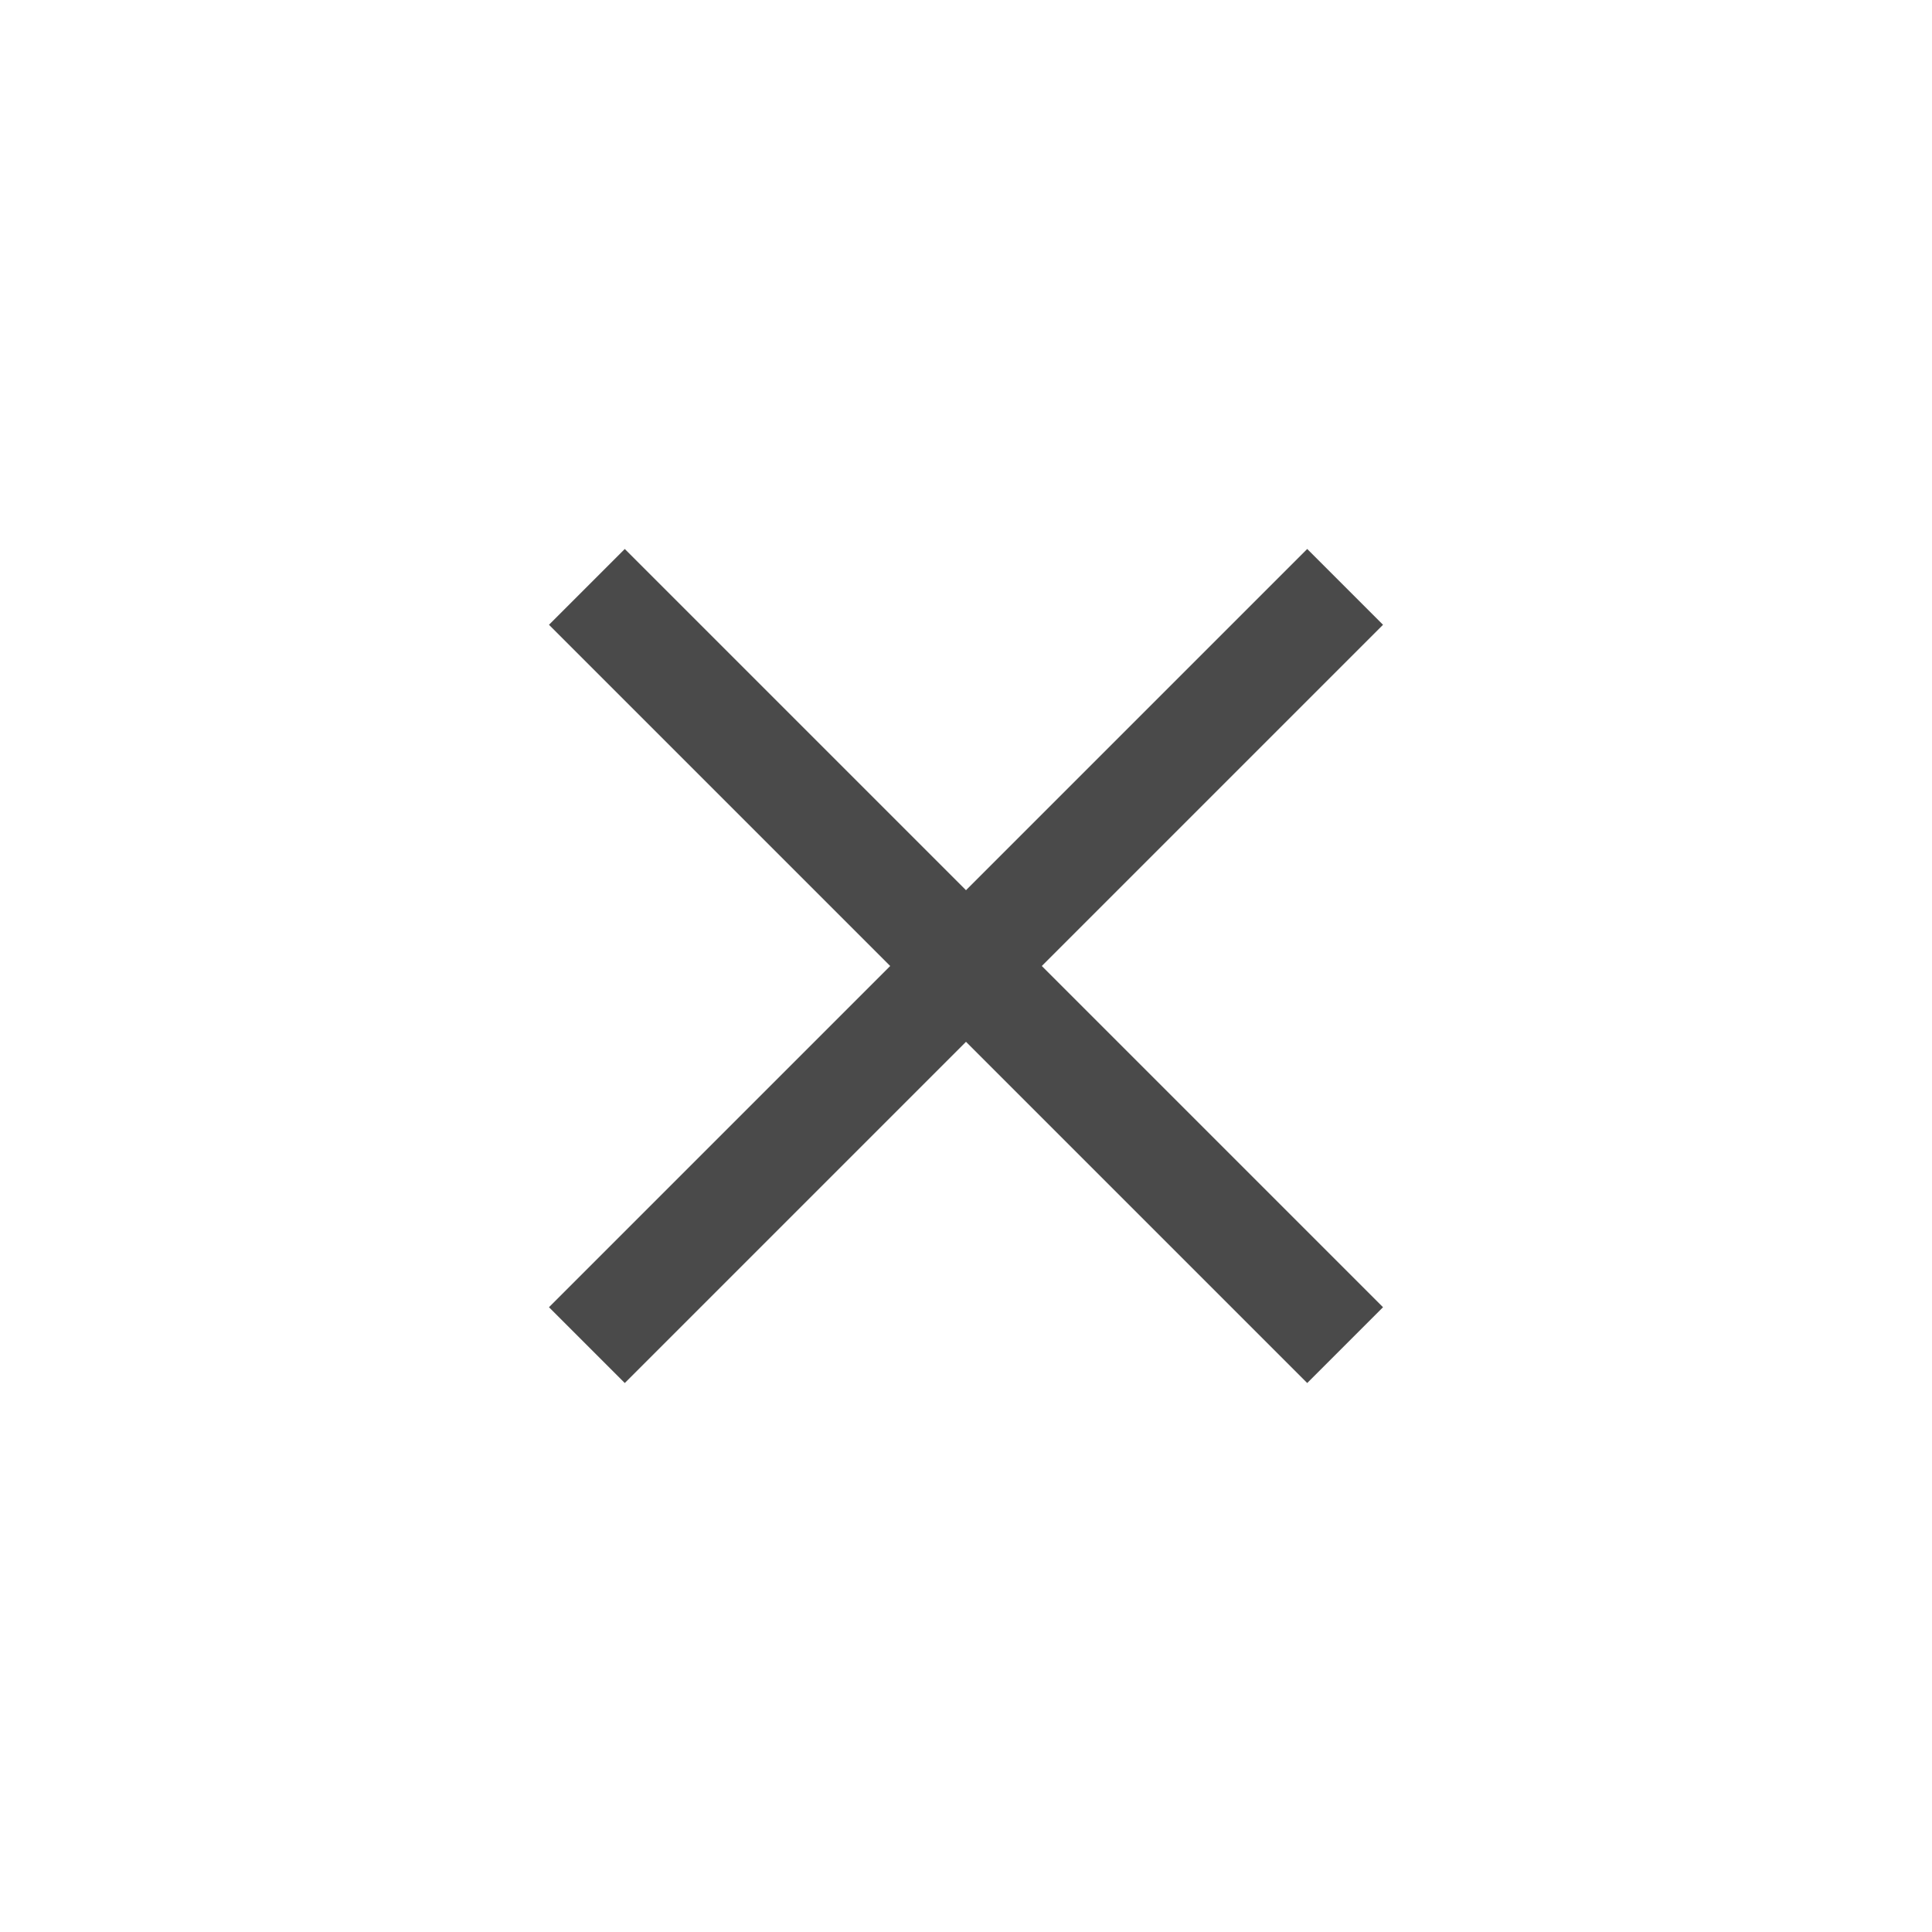
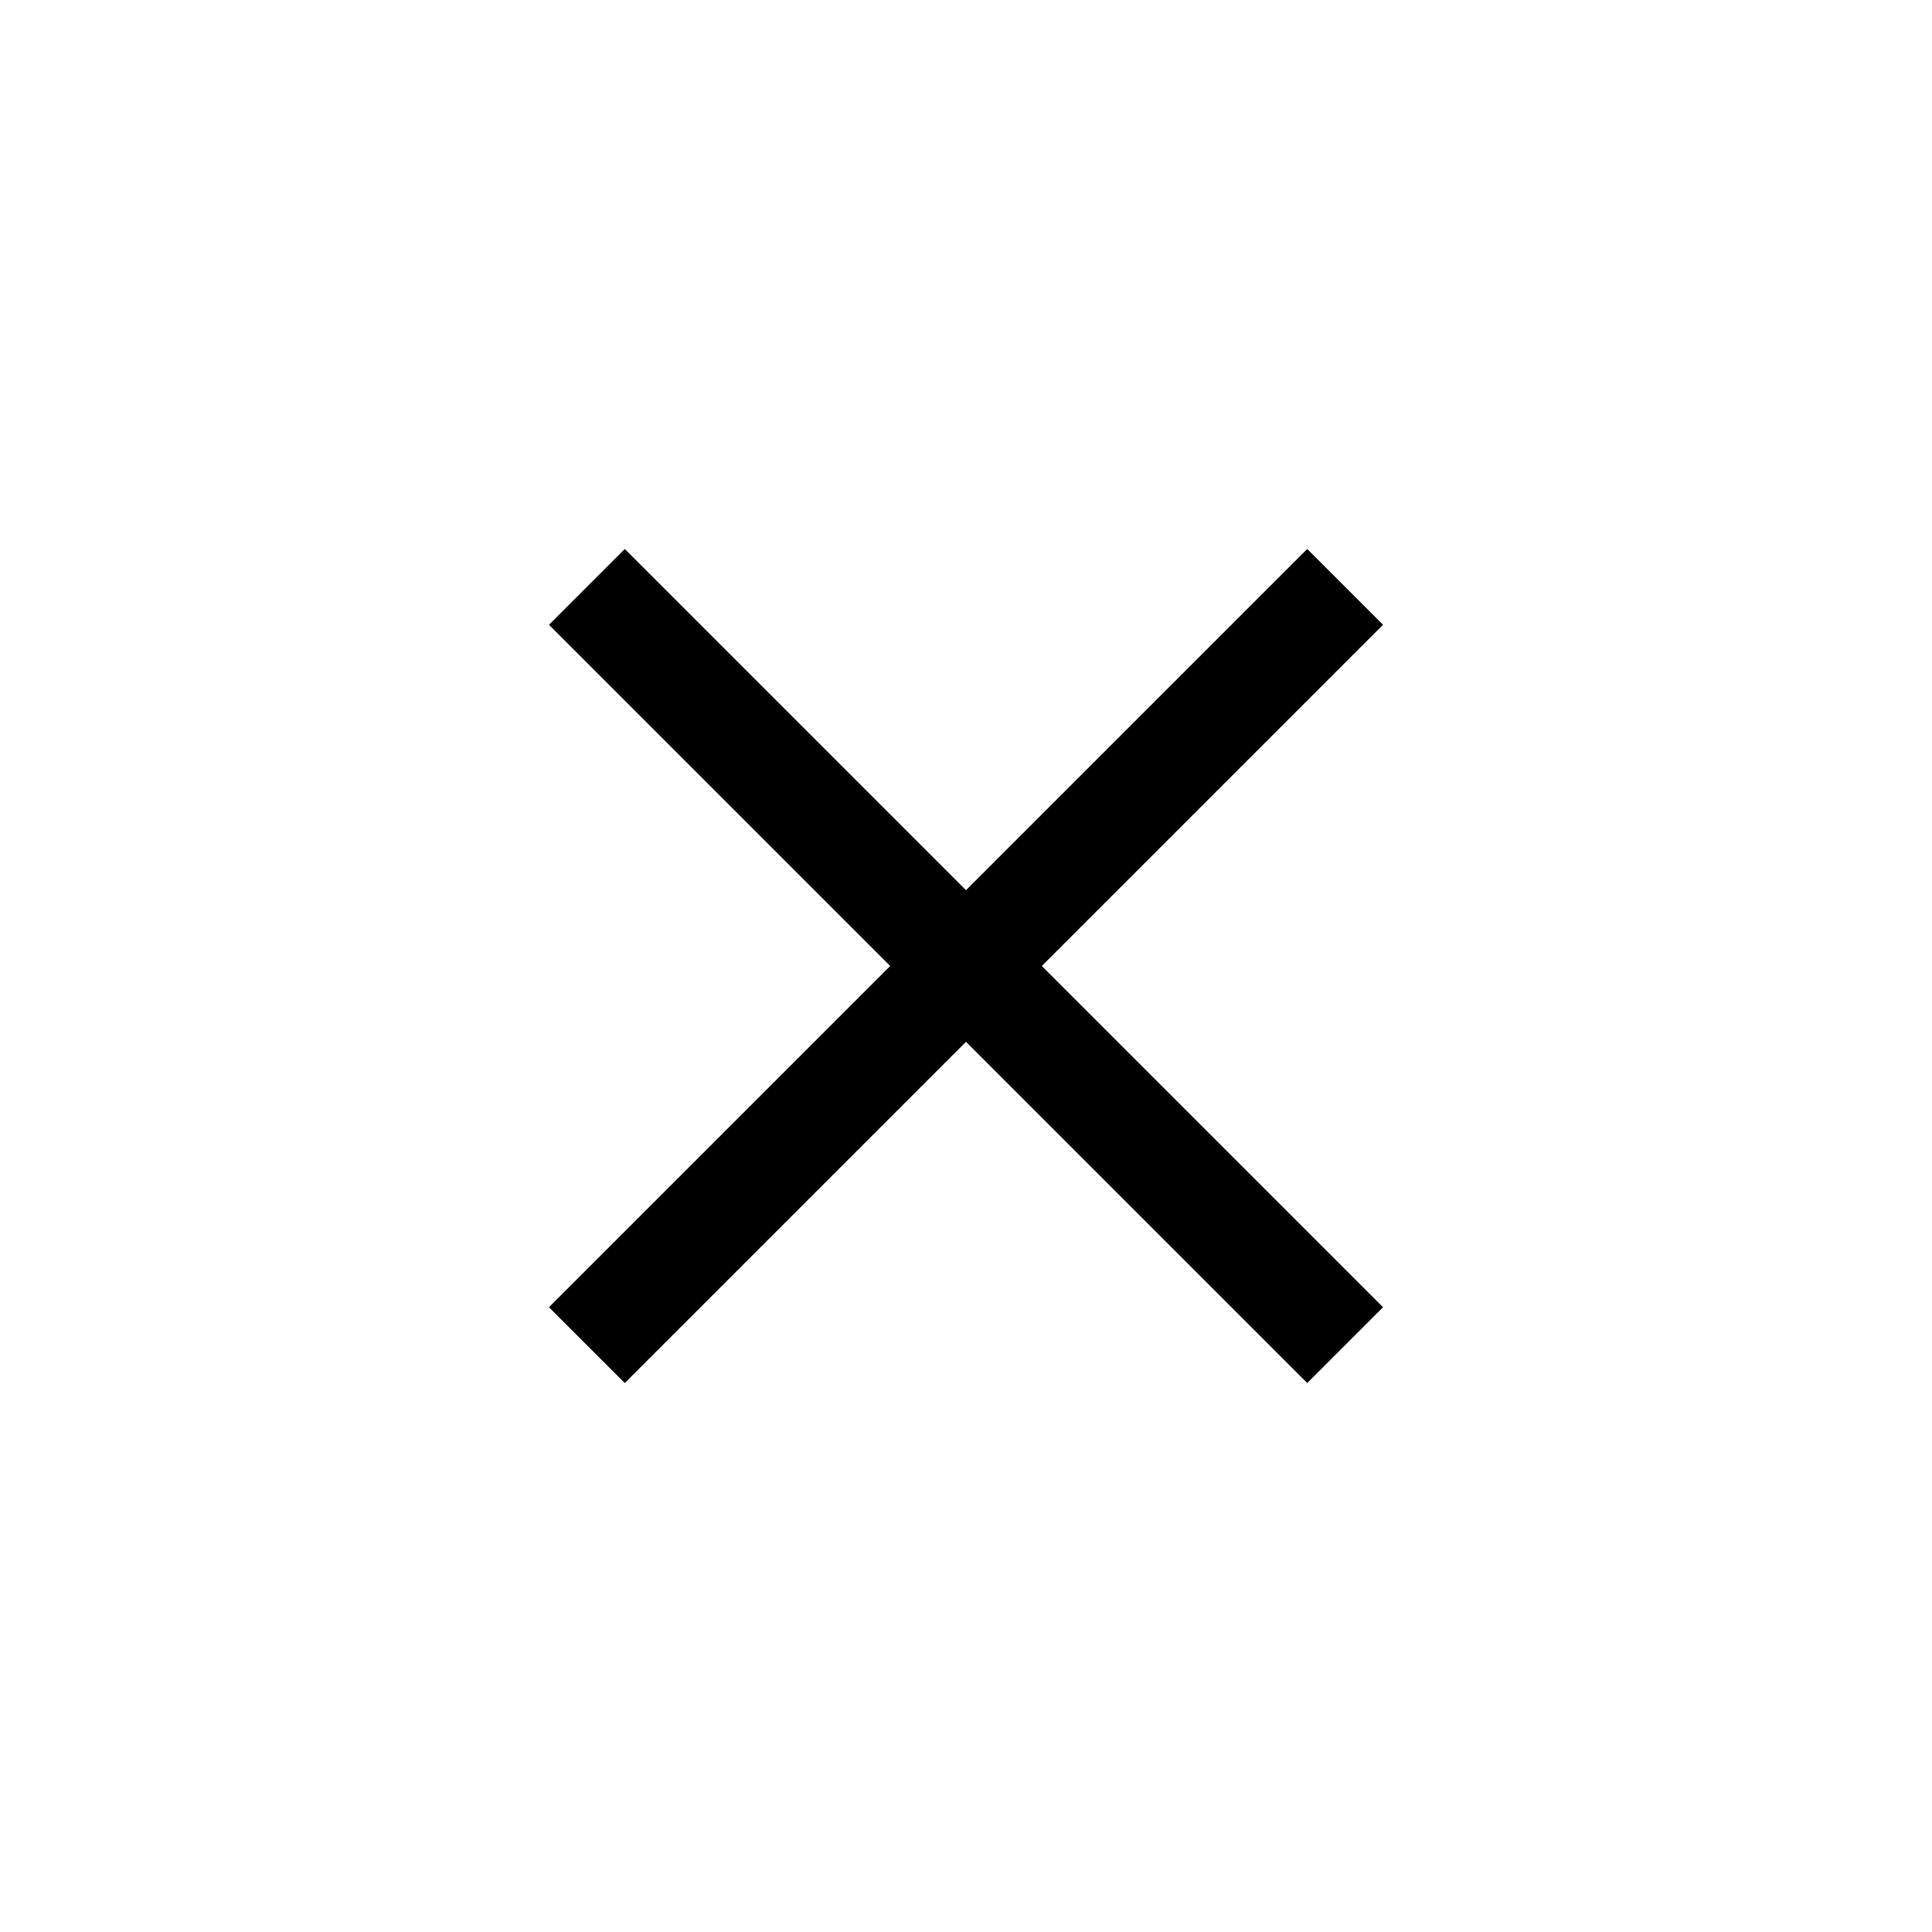
<svg xmlns="http://www.w3.org/2000/svg" version="1.1" id="Layer_1" x="0px" y="0px" viewBox="0 0 650 650" enable-background="new 0 0 650 650" xml:space="preserve">
-   <polygon id="close" fill="#4A4A4A" points="465.3,210.2 439.8,184.7 325,299.5 210.2,184.7 184.7,210.2 299.5,325 184.7,439.8   210.2,465.3 325,350.5 439.8,465.3 465.3,439.8 350.5,325 " />
+   <polygon id="close" points="465.3,210.2 439.8,184.7 325,299.5 210.2,184.7 184.7,210.2 299.5,325 184.7,439.8 210.2,465.3   325,350.5 439.8,465.3 465.3,439.8 350.5,325 " />
</svg>
